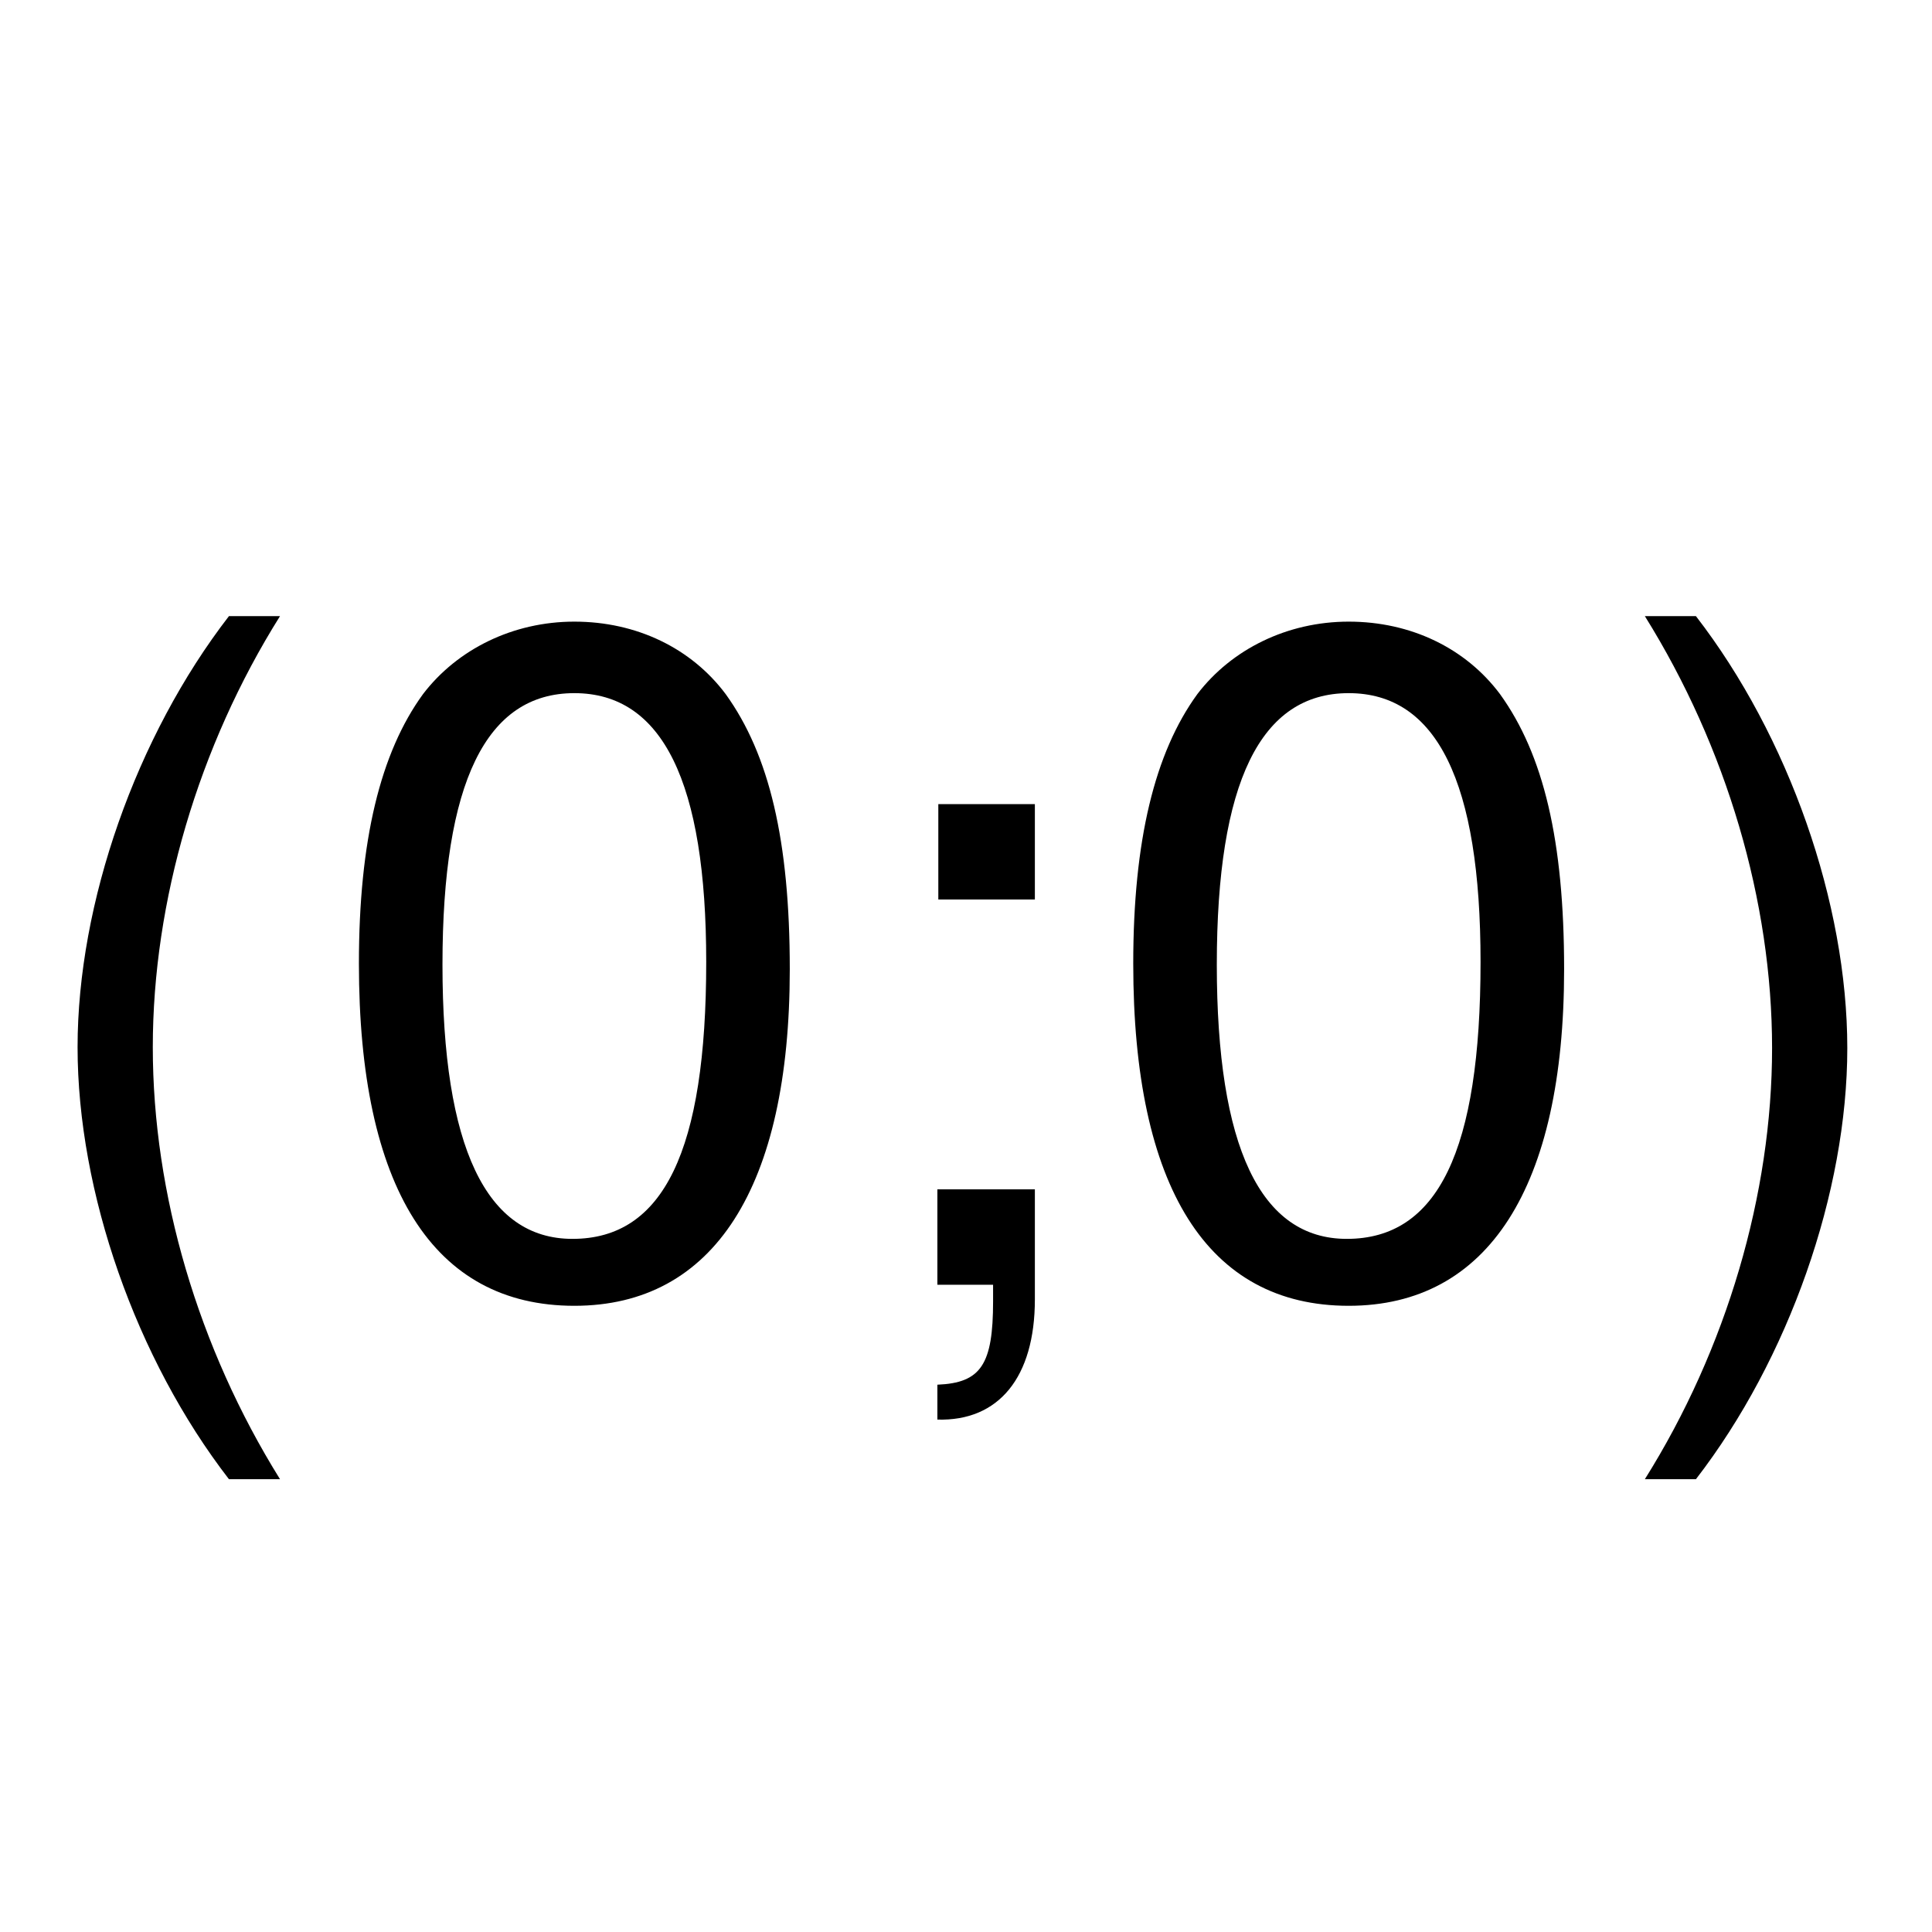
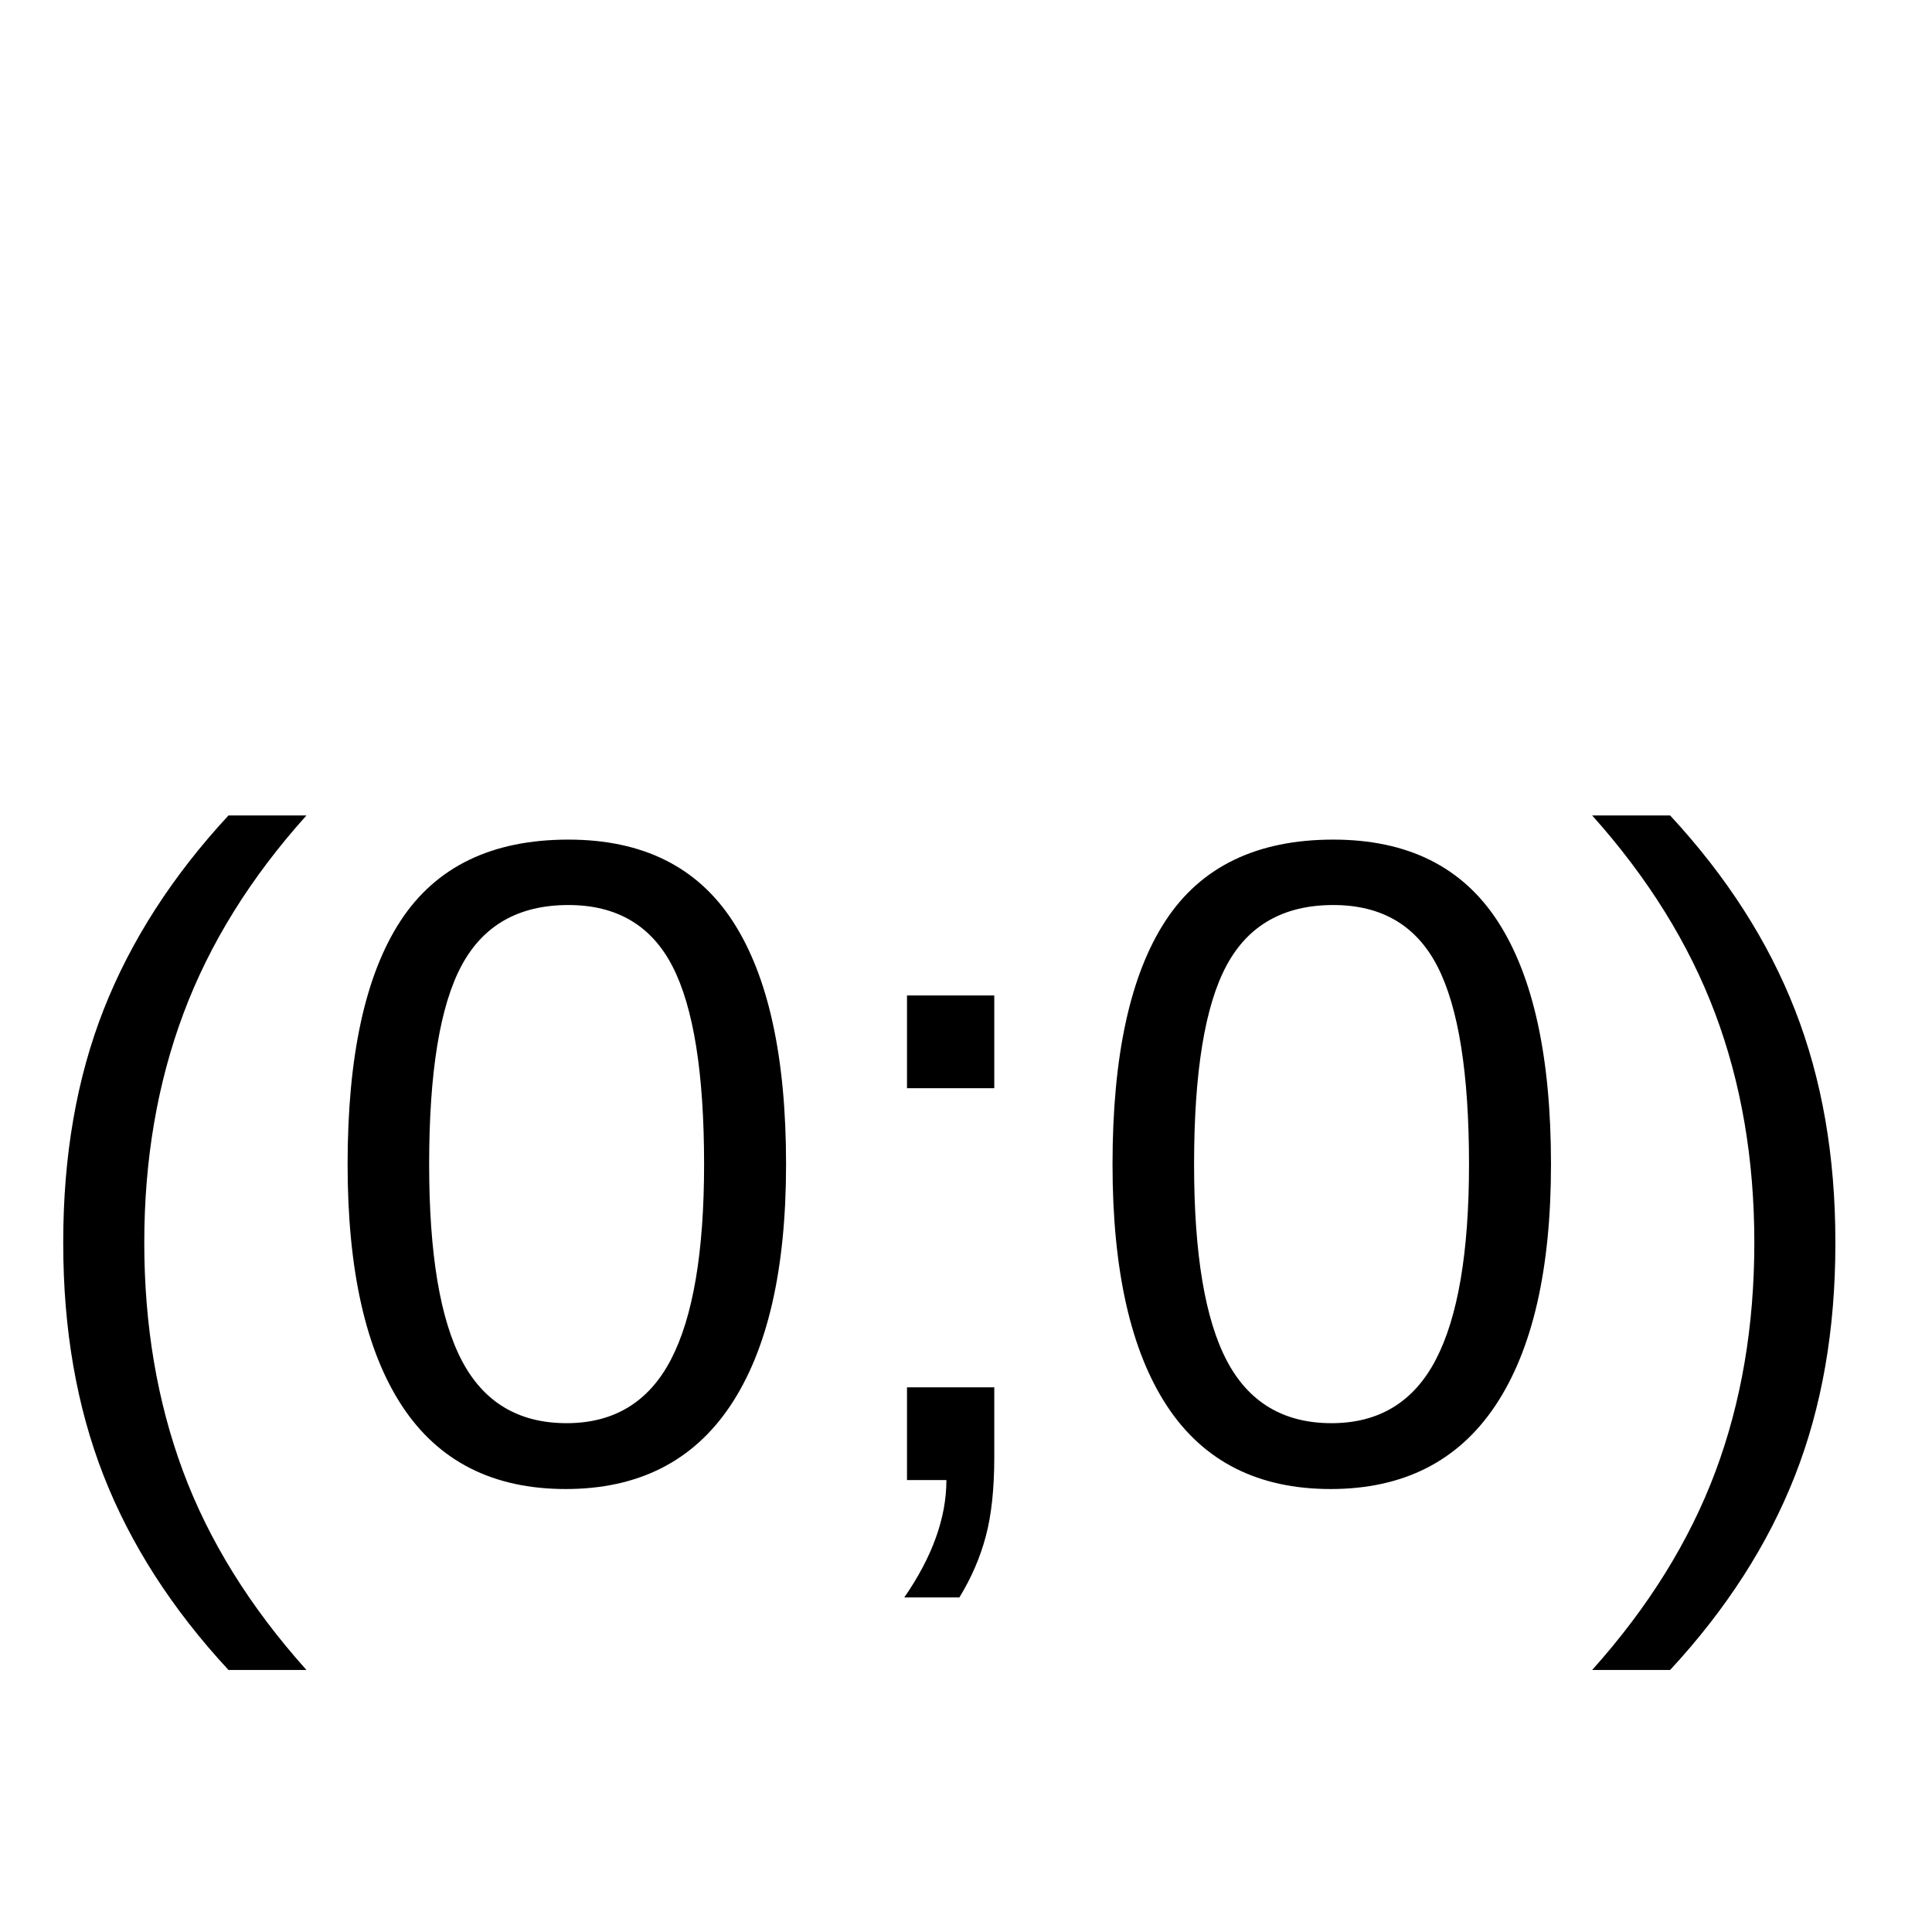
<svg xmlns="http://www.w3.org/2000/svg" width="421.285" height="421.285">
  <g>
-     <rect fill="none" id="canvas_background" height="402" width="582" y="-1" x="-1" />
-   </g>
-   <g>
-     <g id="svg_4" />
-     <g id="svg_5" />
-     <g id="svg_6" />
-     <g id="svg_7" />
-     <g id="svg_8" />
-     <g id="svg_9" />
-     <g id="svg_10" />
-     <g id="svg_11" />
-     <g id="svg_12" />
-     <g id="svg_13" />
-     <g id="svg_14" />
-     <g id="svg_15" />
-     <g id="svg_16" />
-     <g id="svg_17" />
-     <g id="svg_18" />
-     <text transform="matrix(1.0123, 0, 0, 1, -0.087842, 0)" xml:space="preserve" font-family="Helvetica, Arial, sans-serif" font-size="200" id="svg_19" y="280.143" x="2.203" stroke-width="0" stroke="#000" fill="#000000">(0;0)</text>
+     <text font-family="Arial, sans-serif" font-size="200" id="svg_19" x="207" y="266" dominant-baseline="middle" text-anchor="middle" stroke-width="0" stroke="#000" fill="#000000">(0;0)</text>
  </g>
</svg>
